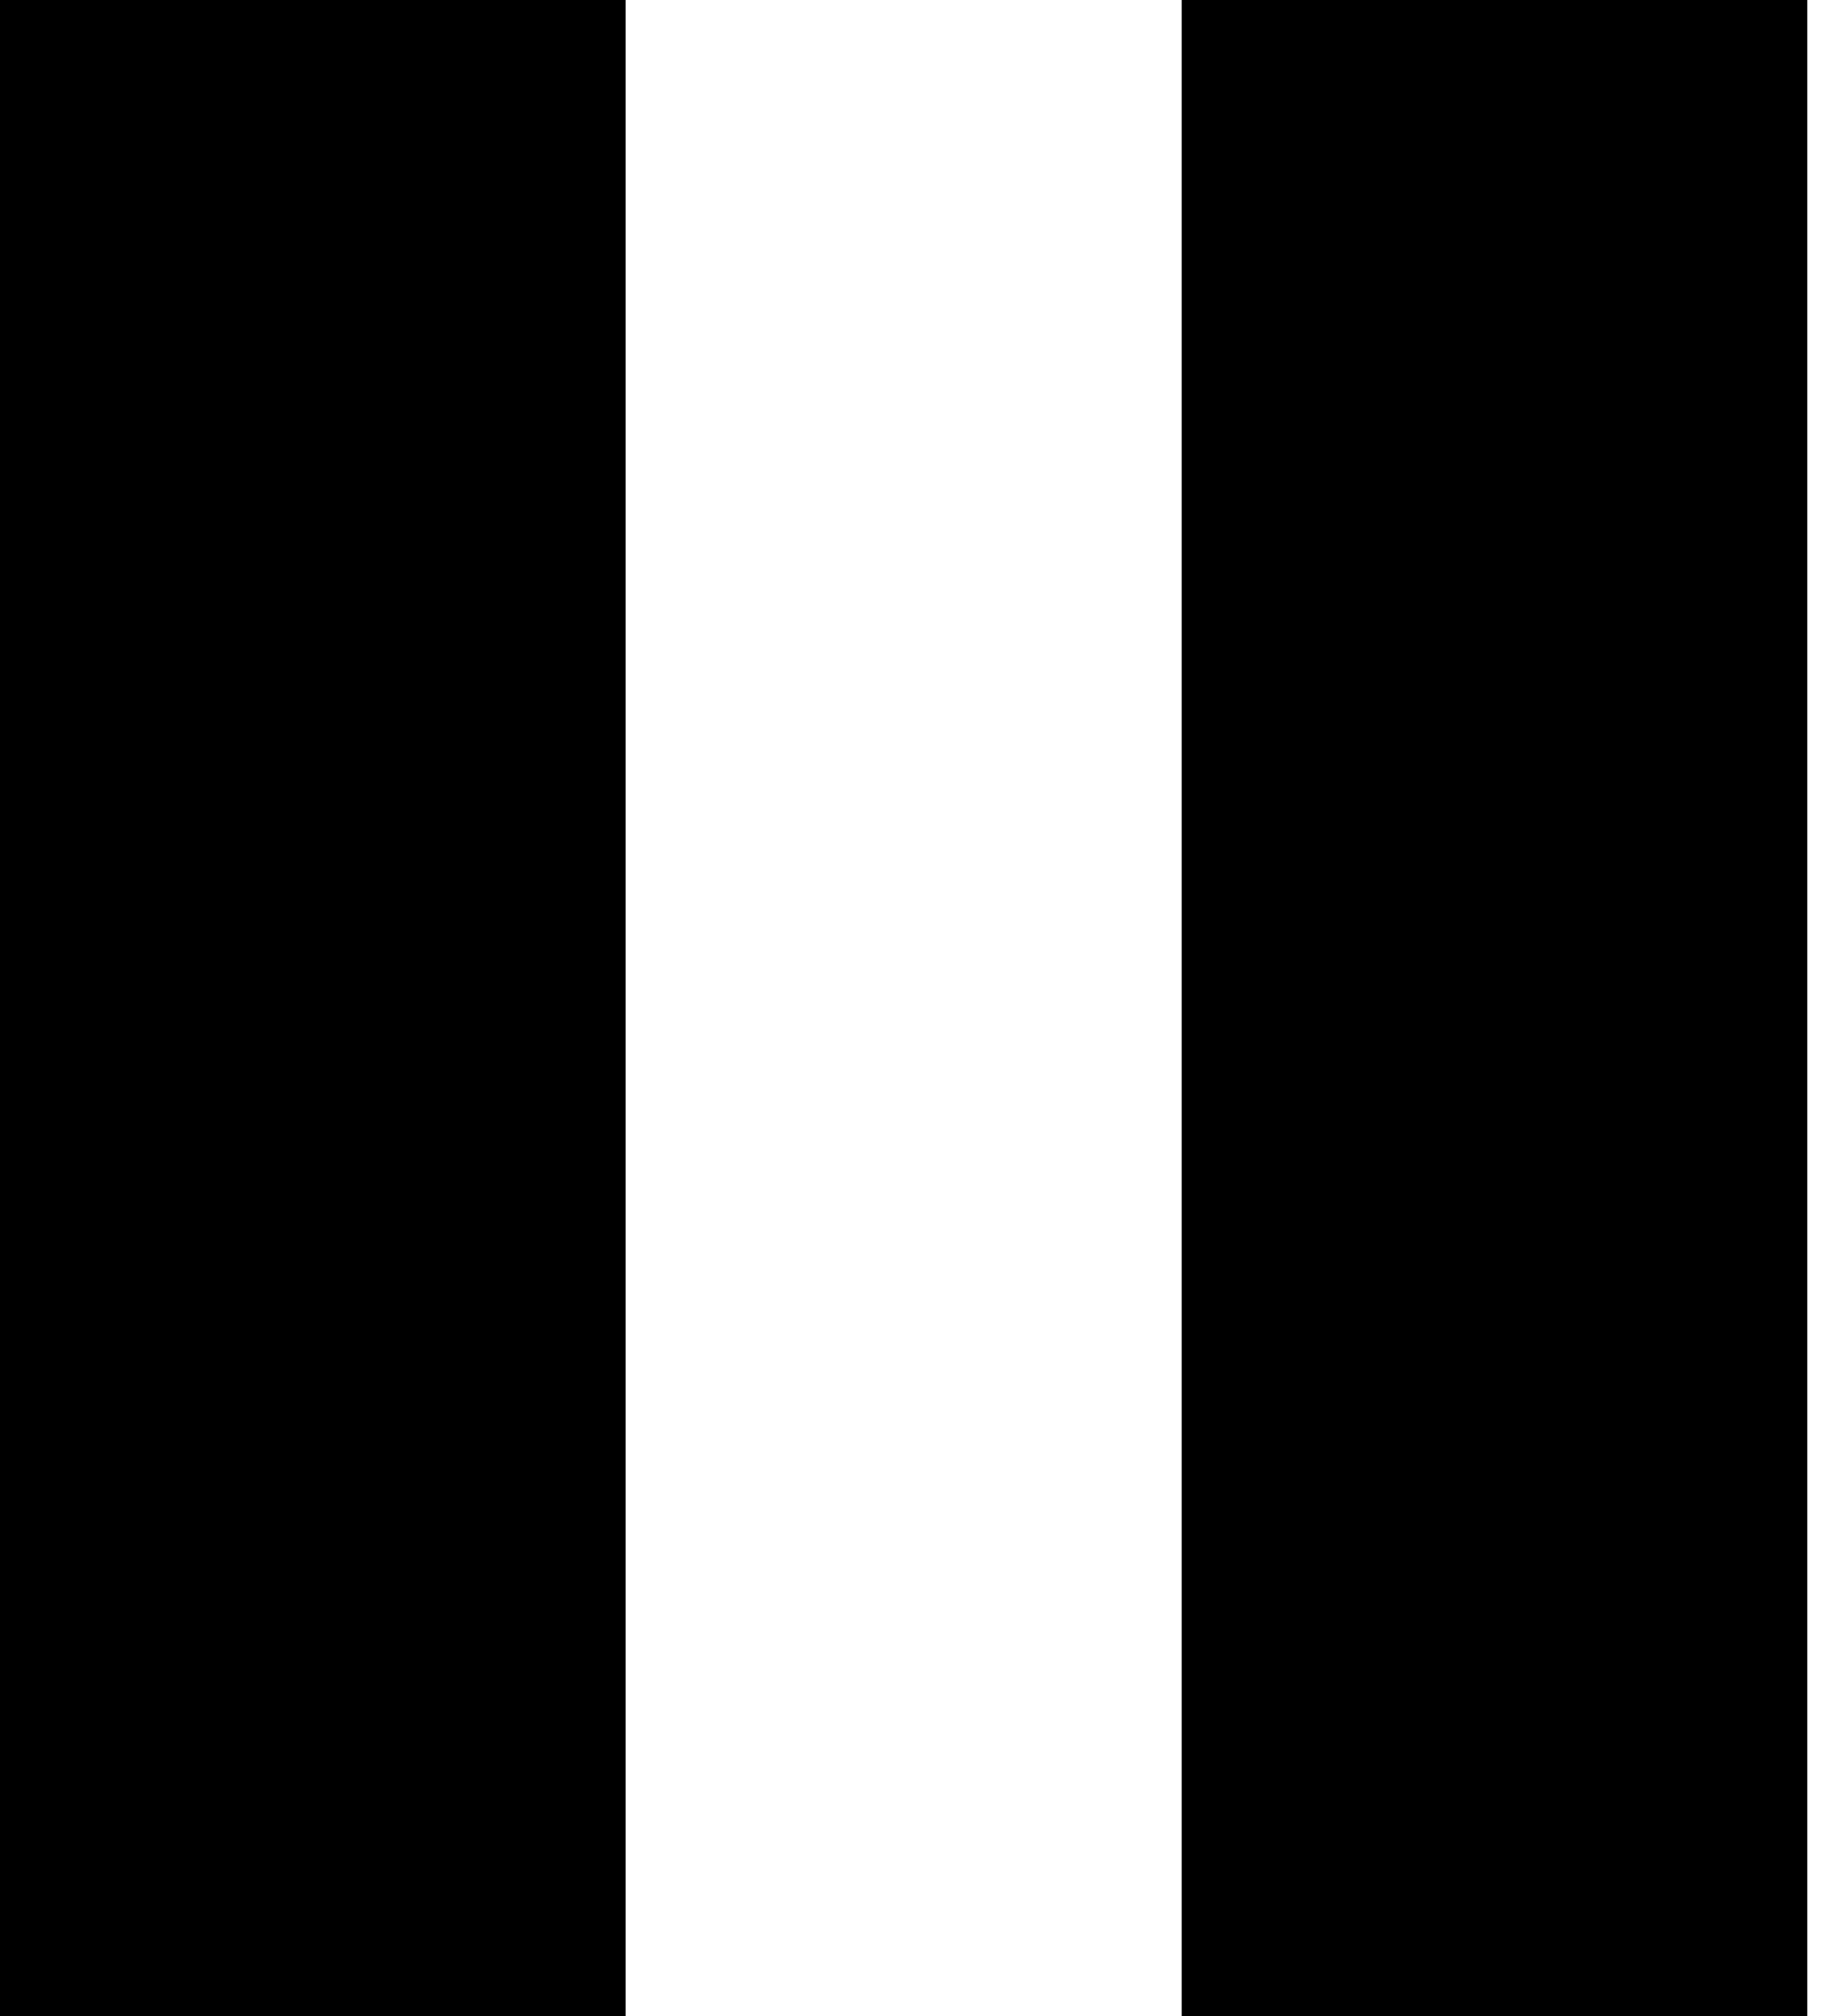
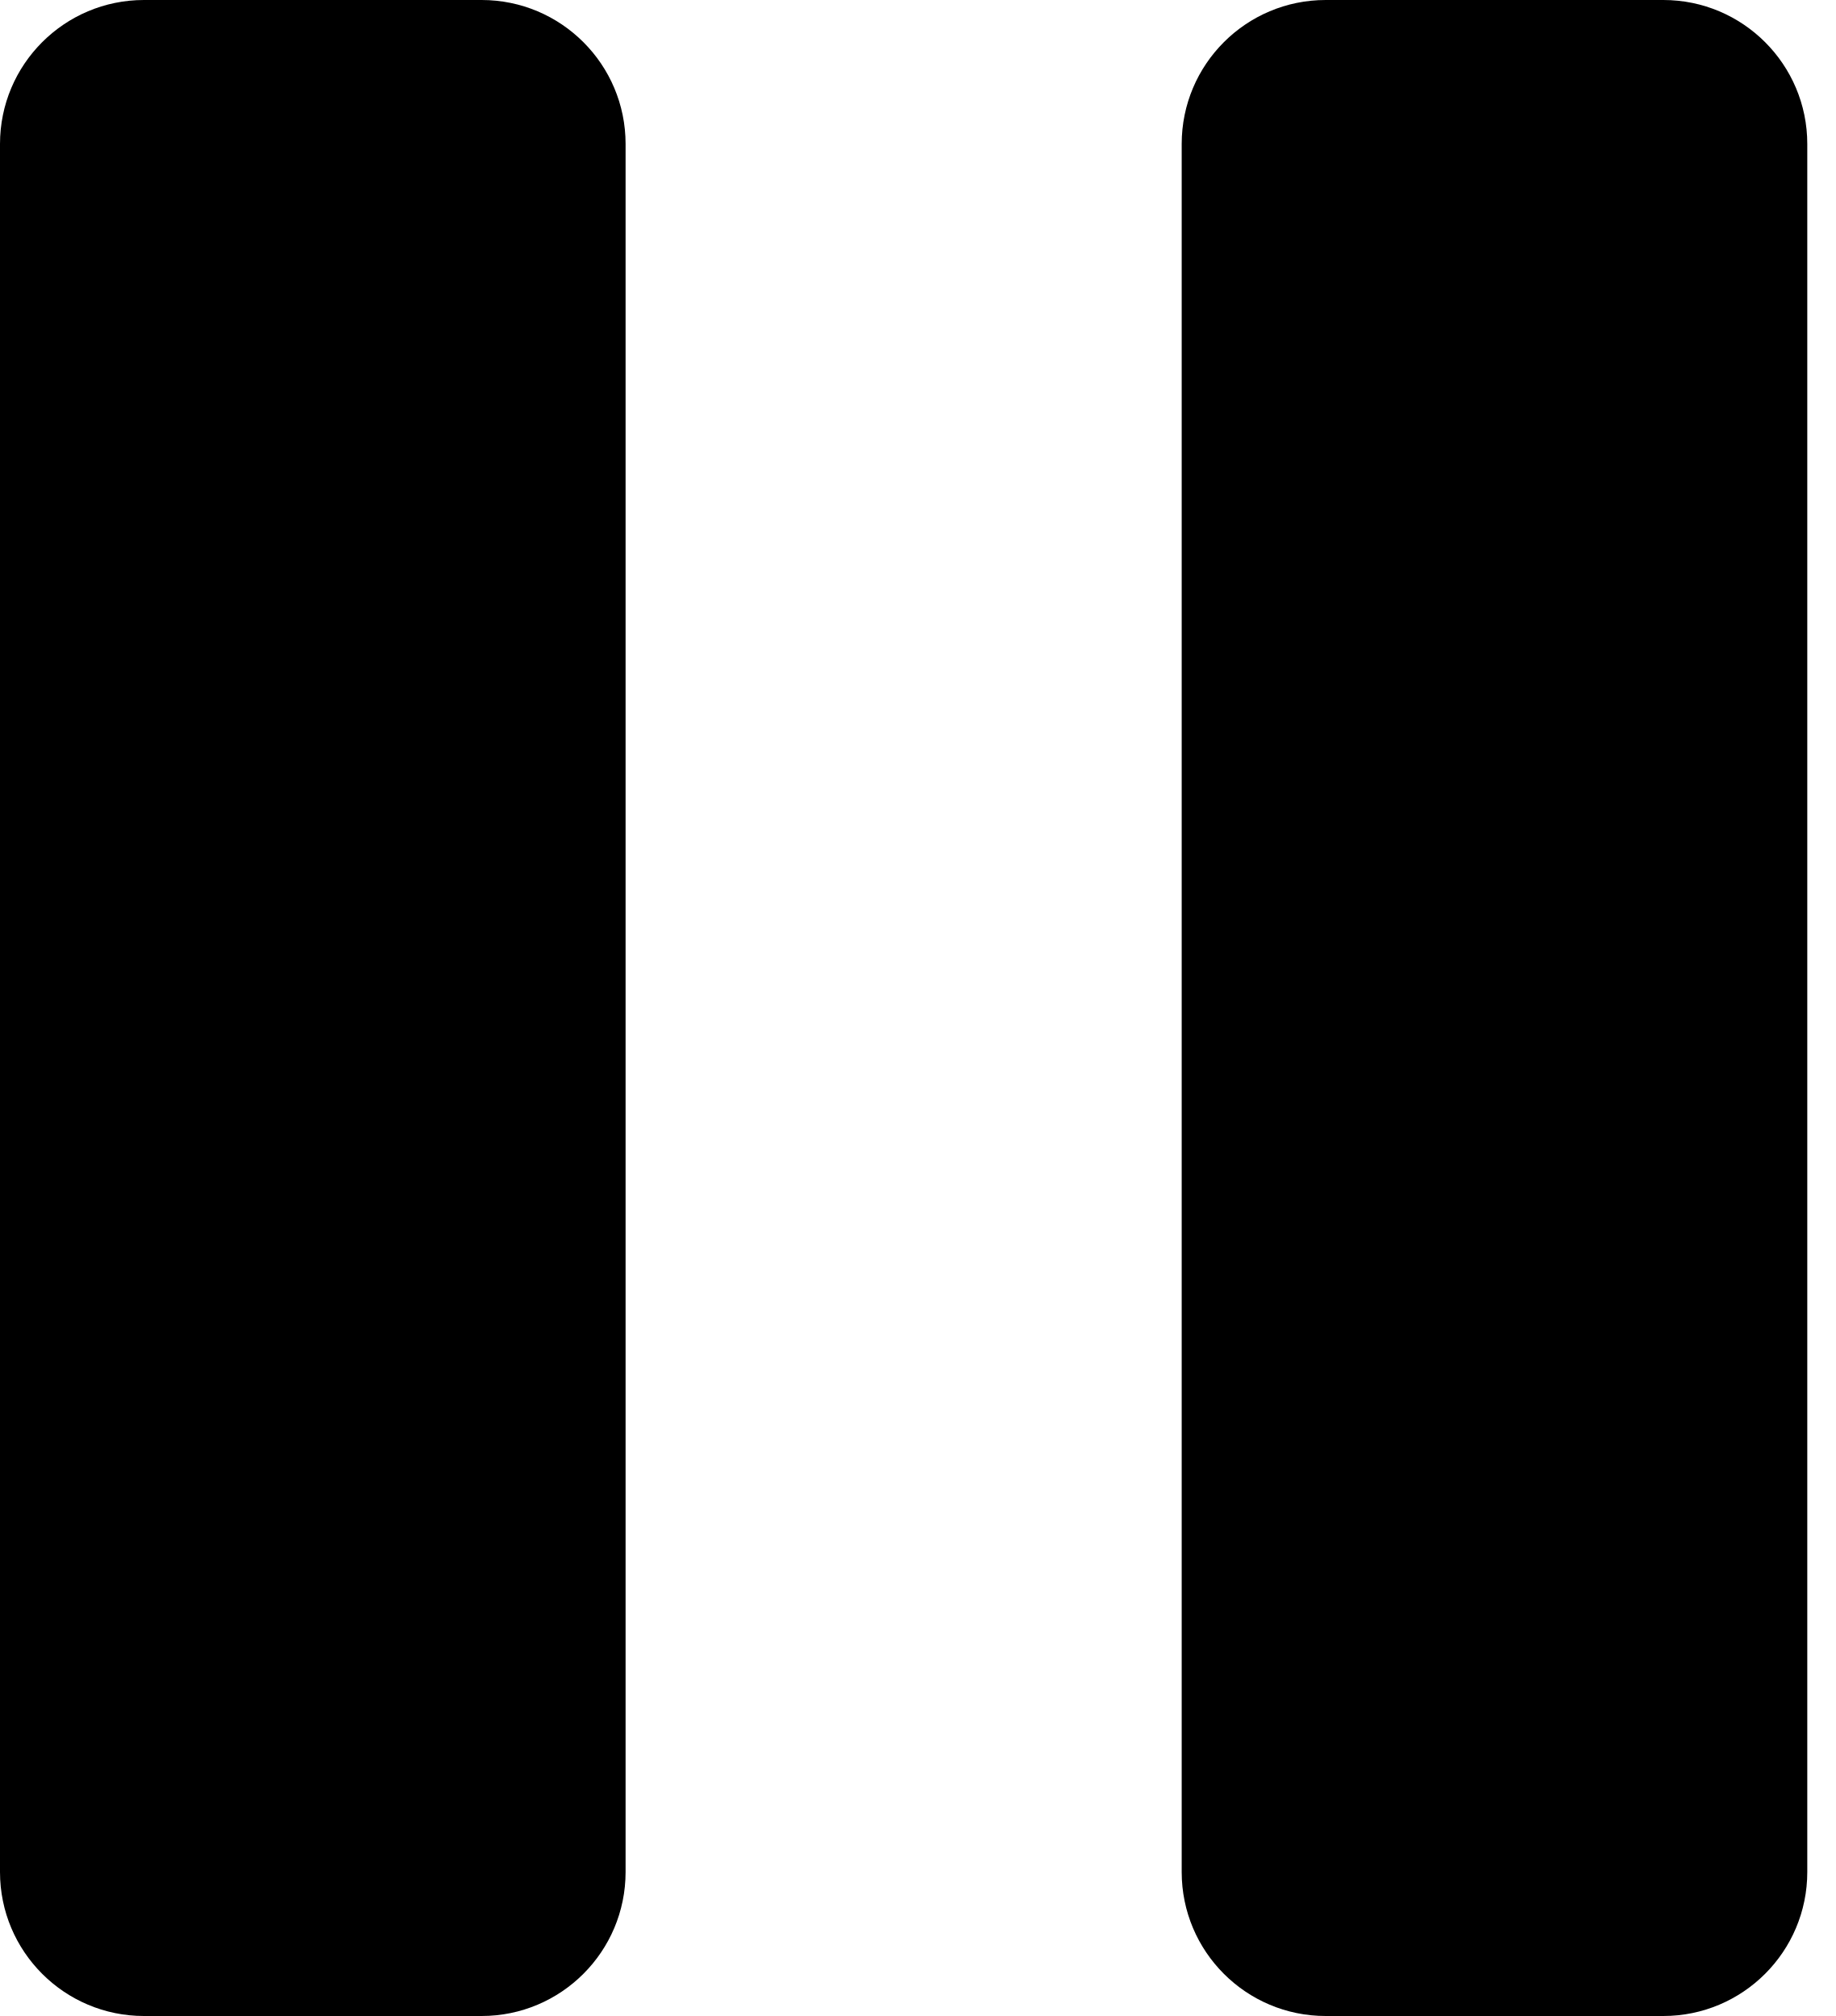
<svg xmlns="http://www.w3.org/2000/svg" width="51" height="56" viewBox="0 0 51 56" fill="none">
-   <path fill-rule="evenodd" clip-rule="evenodd" d="M17.379 0H0V56H17.379V0ZM50.207 0H32.828V56H50.207V0Z" fill="black" />
+   <path fill-rule="evenodd" clip-rule="evenodd" d="M4 0C1.791 0 0 1.791 0 4V52C0 54.209 1.791 56 4 56H13.379C15.588 56 17.379 54.209 17.379 52V4C17.379 1.791 15.588 0 13.379 0H4ZM36.828 0C34.618 0 32.828 1.791 32.828 4V52C32.828 54.209 34.618 56 36.828 56H46.207C48.416 56 50.207 54.209 50.207 52V4C50.207 1.791 48.416 0 46.207 0H36.828Z" fill="black" />
</svg>
